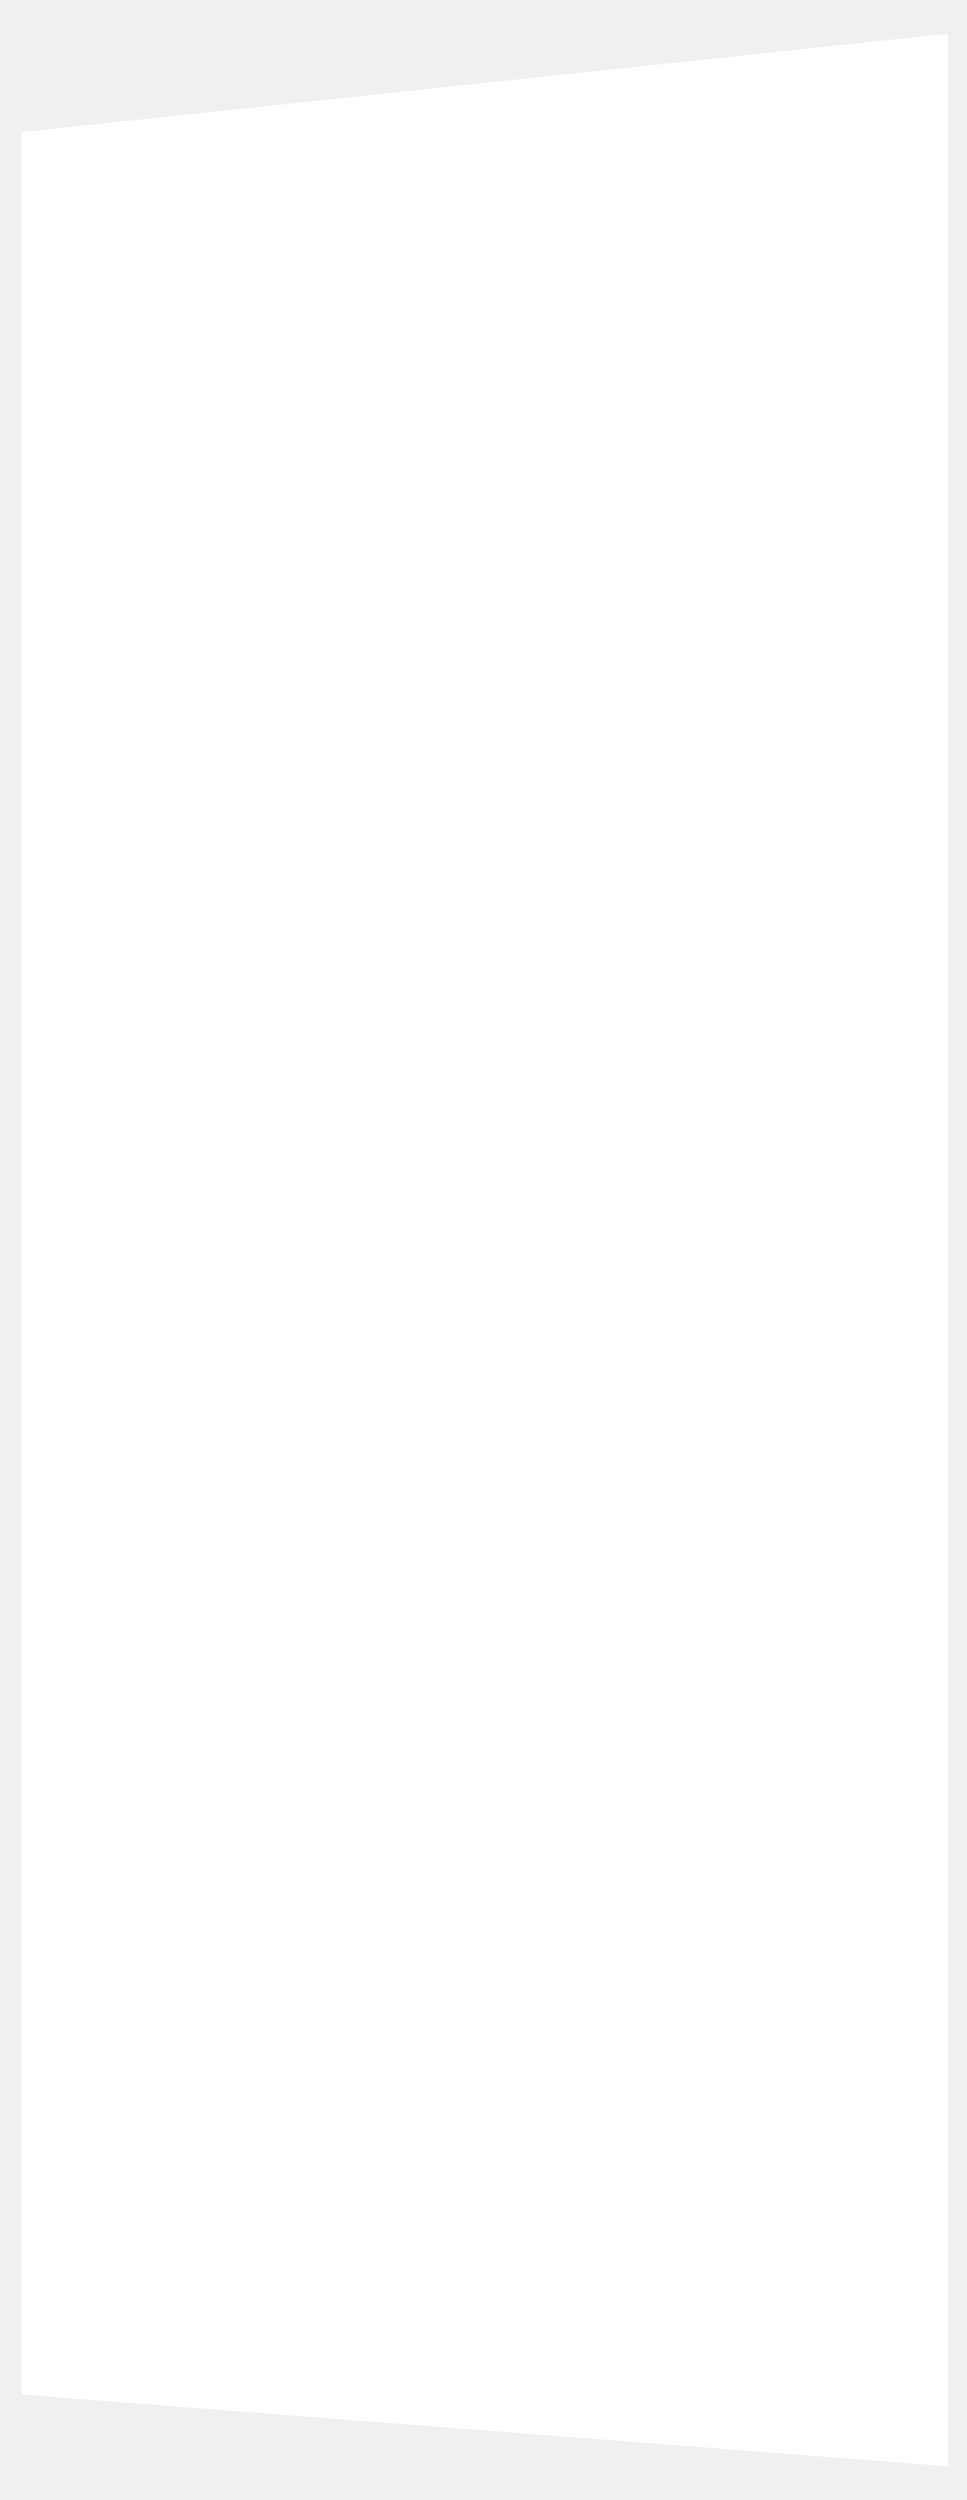
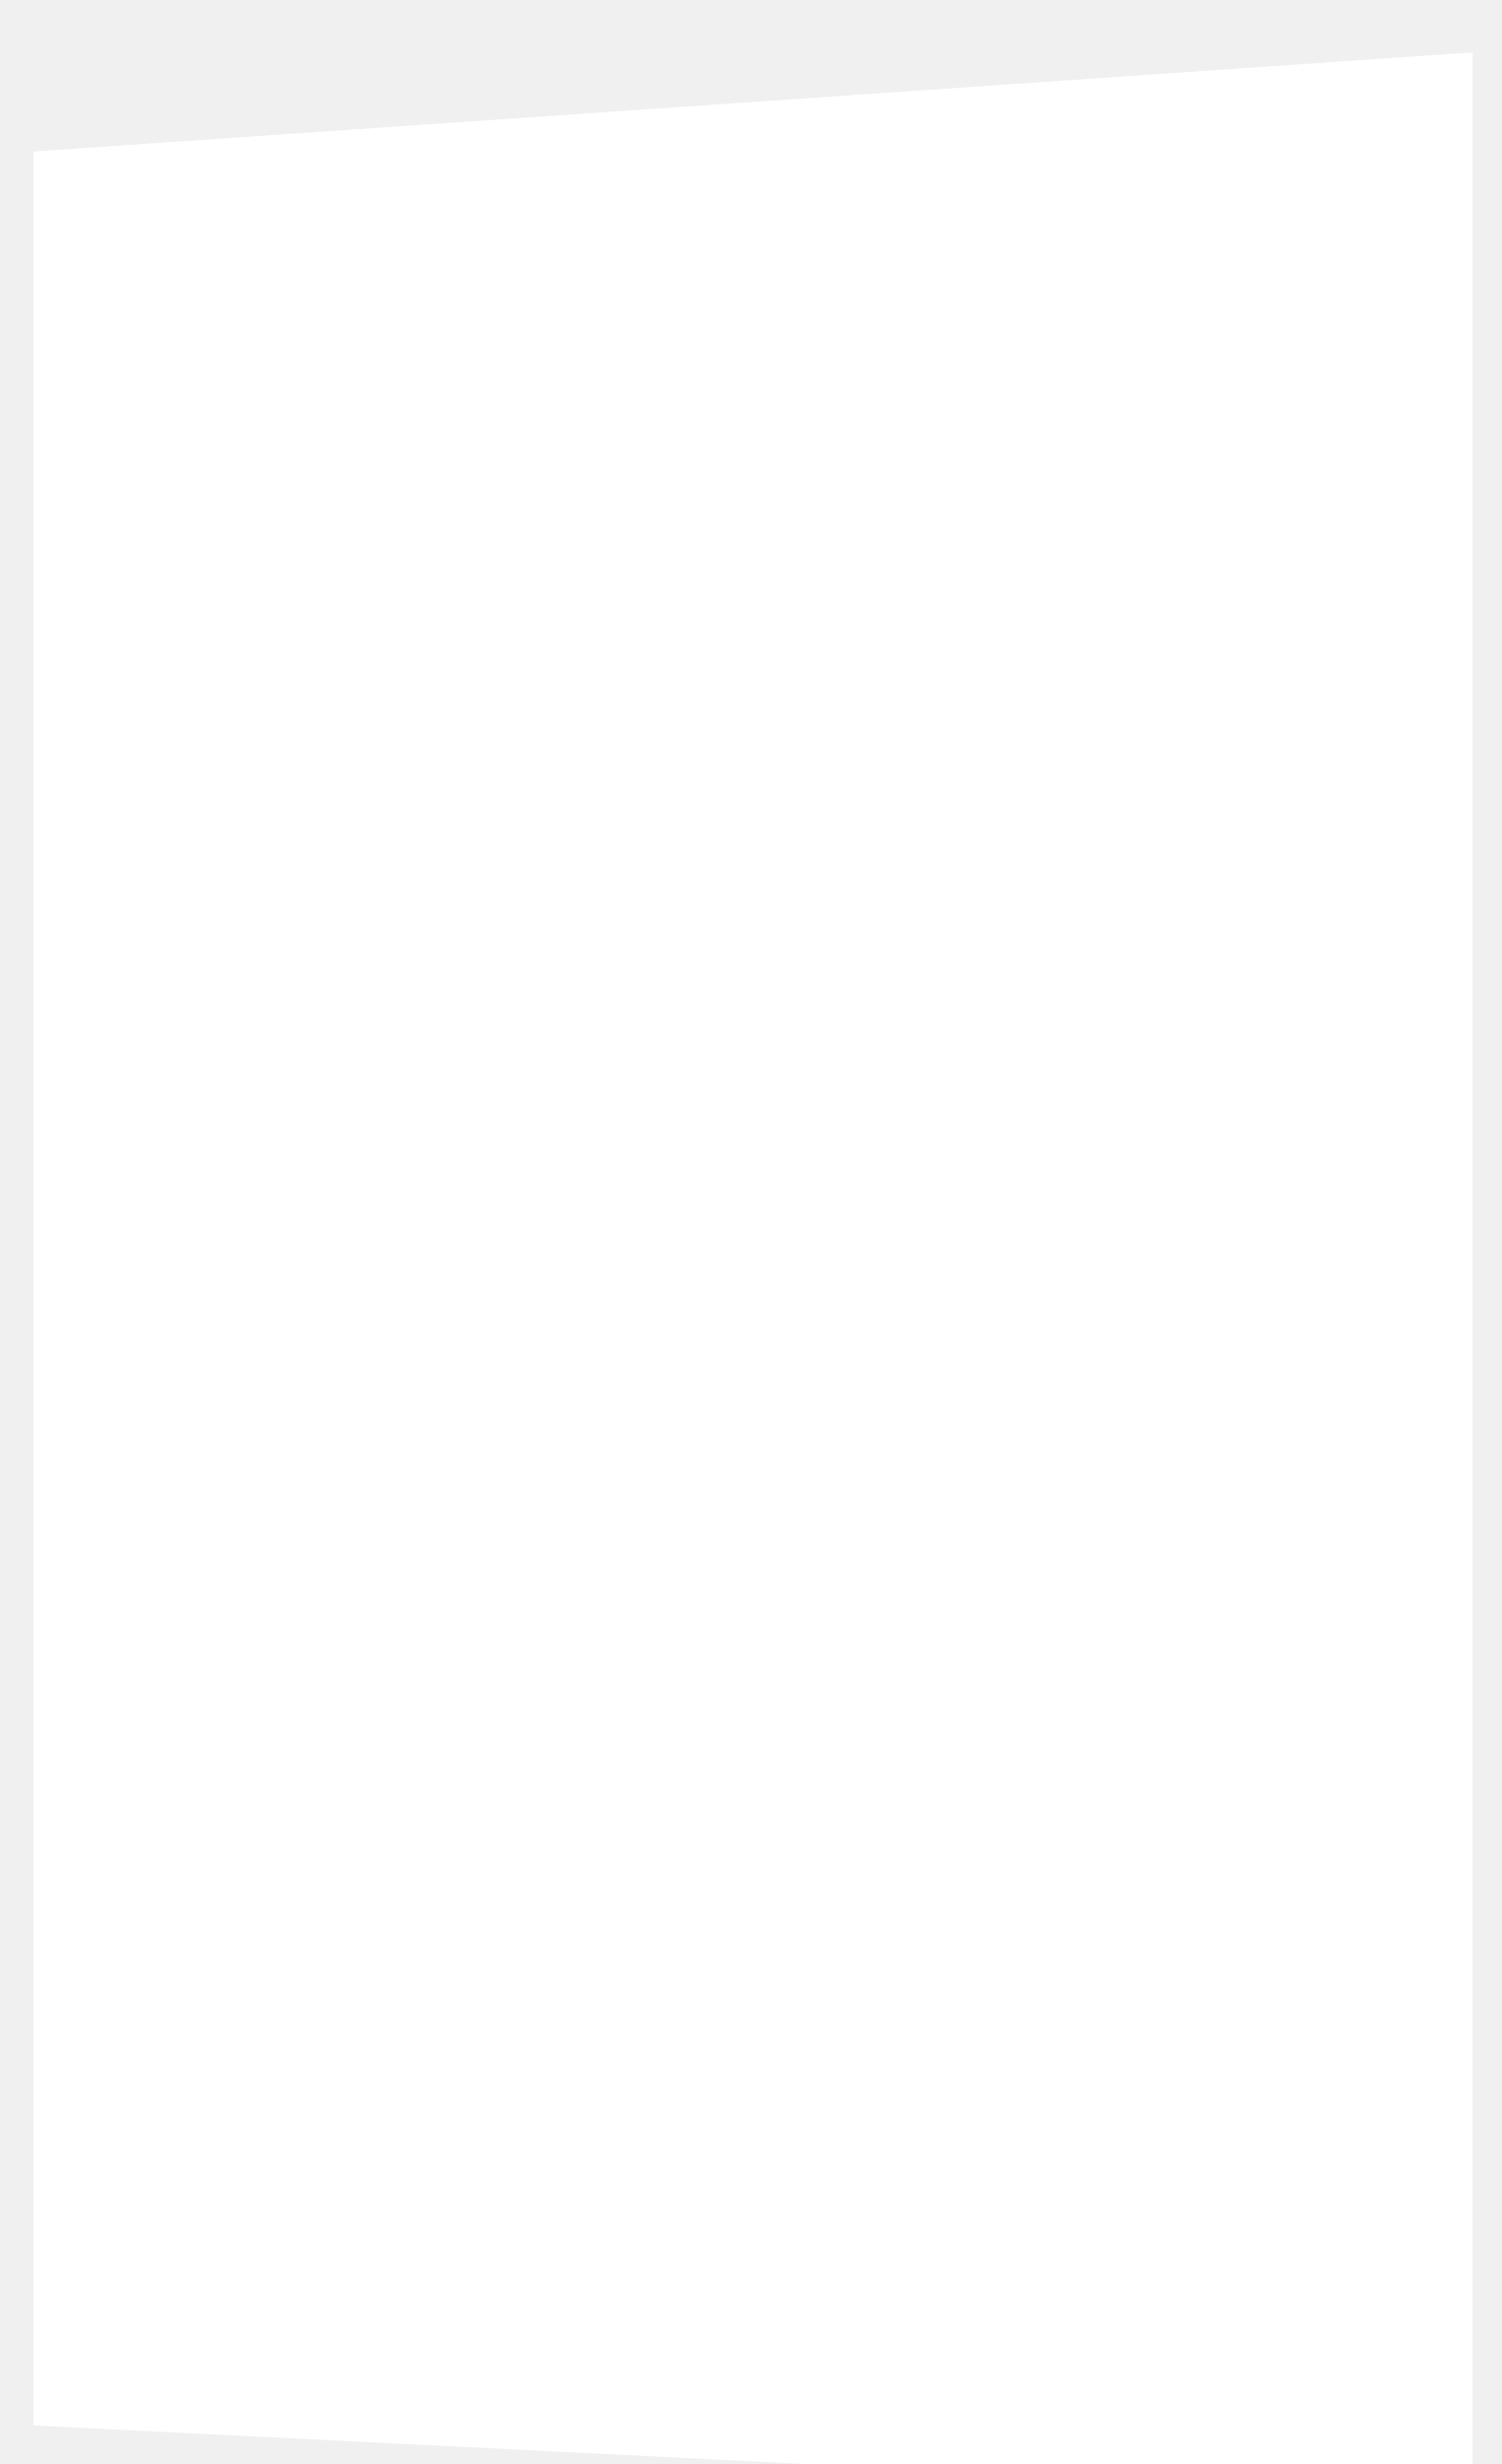
- <svg xmlns="http://www.w3.org/2000/svg" version="1.1" id="Layer_1" x="0px" y="0px" viewBox="0 0 315 815" style="enable-background:new 0 0 315 815;" xml:space="preserve">
+ <svg xmlns="http://www.w3.org/2000/svg" version="1.1" id="Layer_1" x="0px" y="0px" viewBox="0 0 315 517" style="enable-background:new 0 0 315 517;" xml:space="preserve">
  <style type="text/css">
	.st0{fill:#FFFFFF;}
</style>
-   <path id="Path_7684" class="st0" d="M309,11L7,43.1v737.5L309,804L309,11z" />
+   <path id="Path_7684" class="st0" d="M309,11L7,31.8v477.1L309,524V11z" />
</svg>
